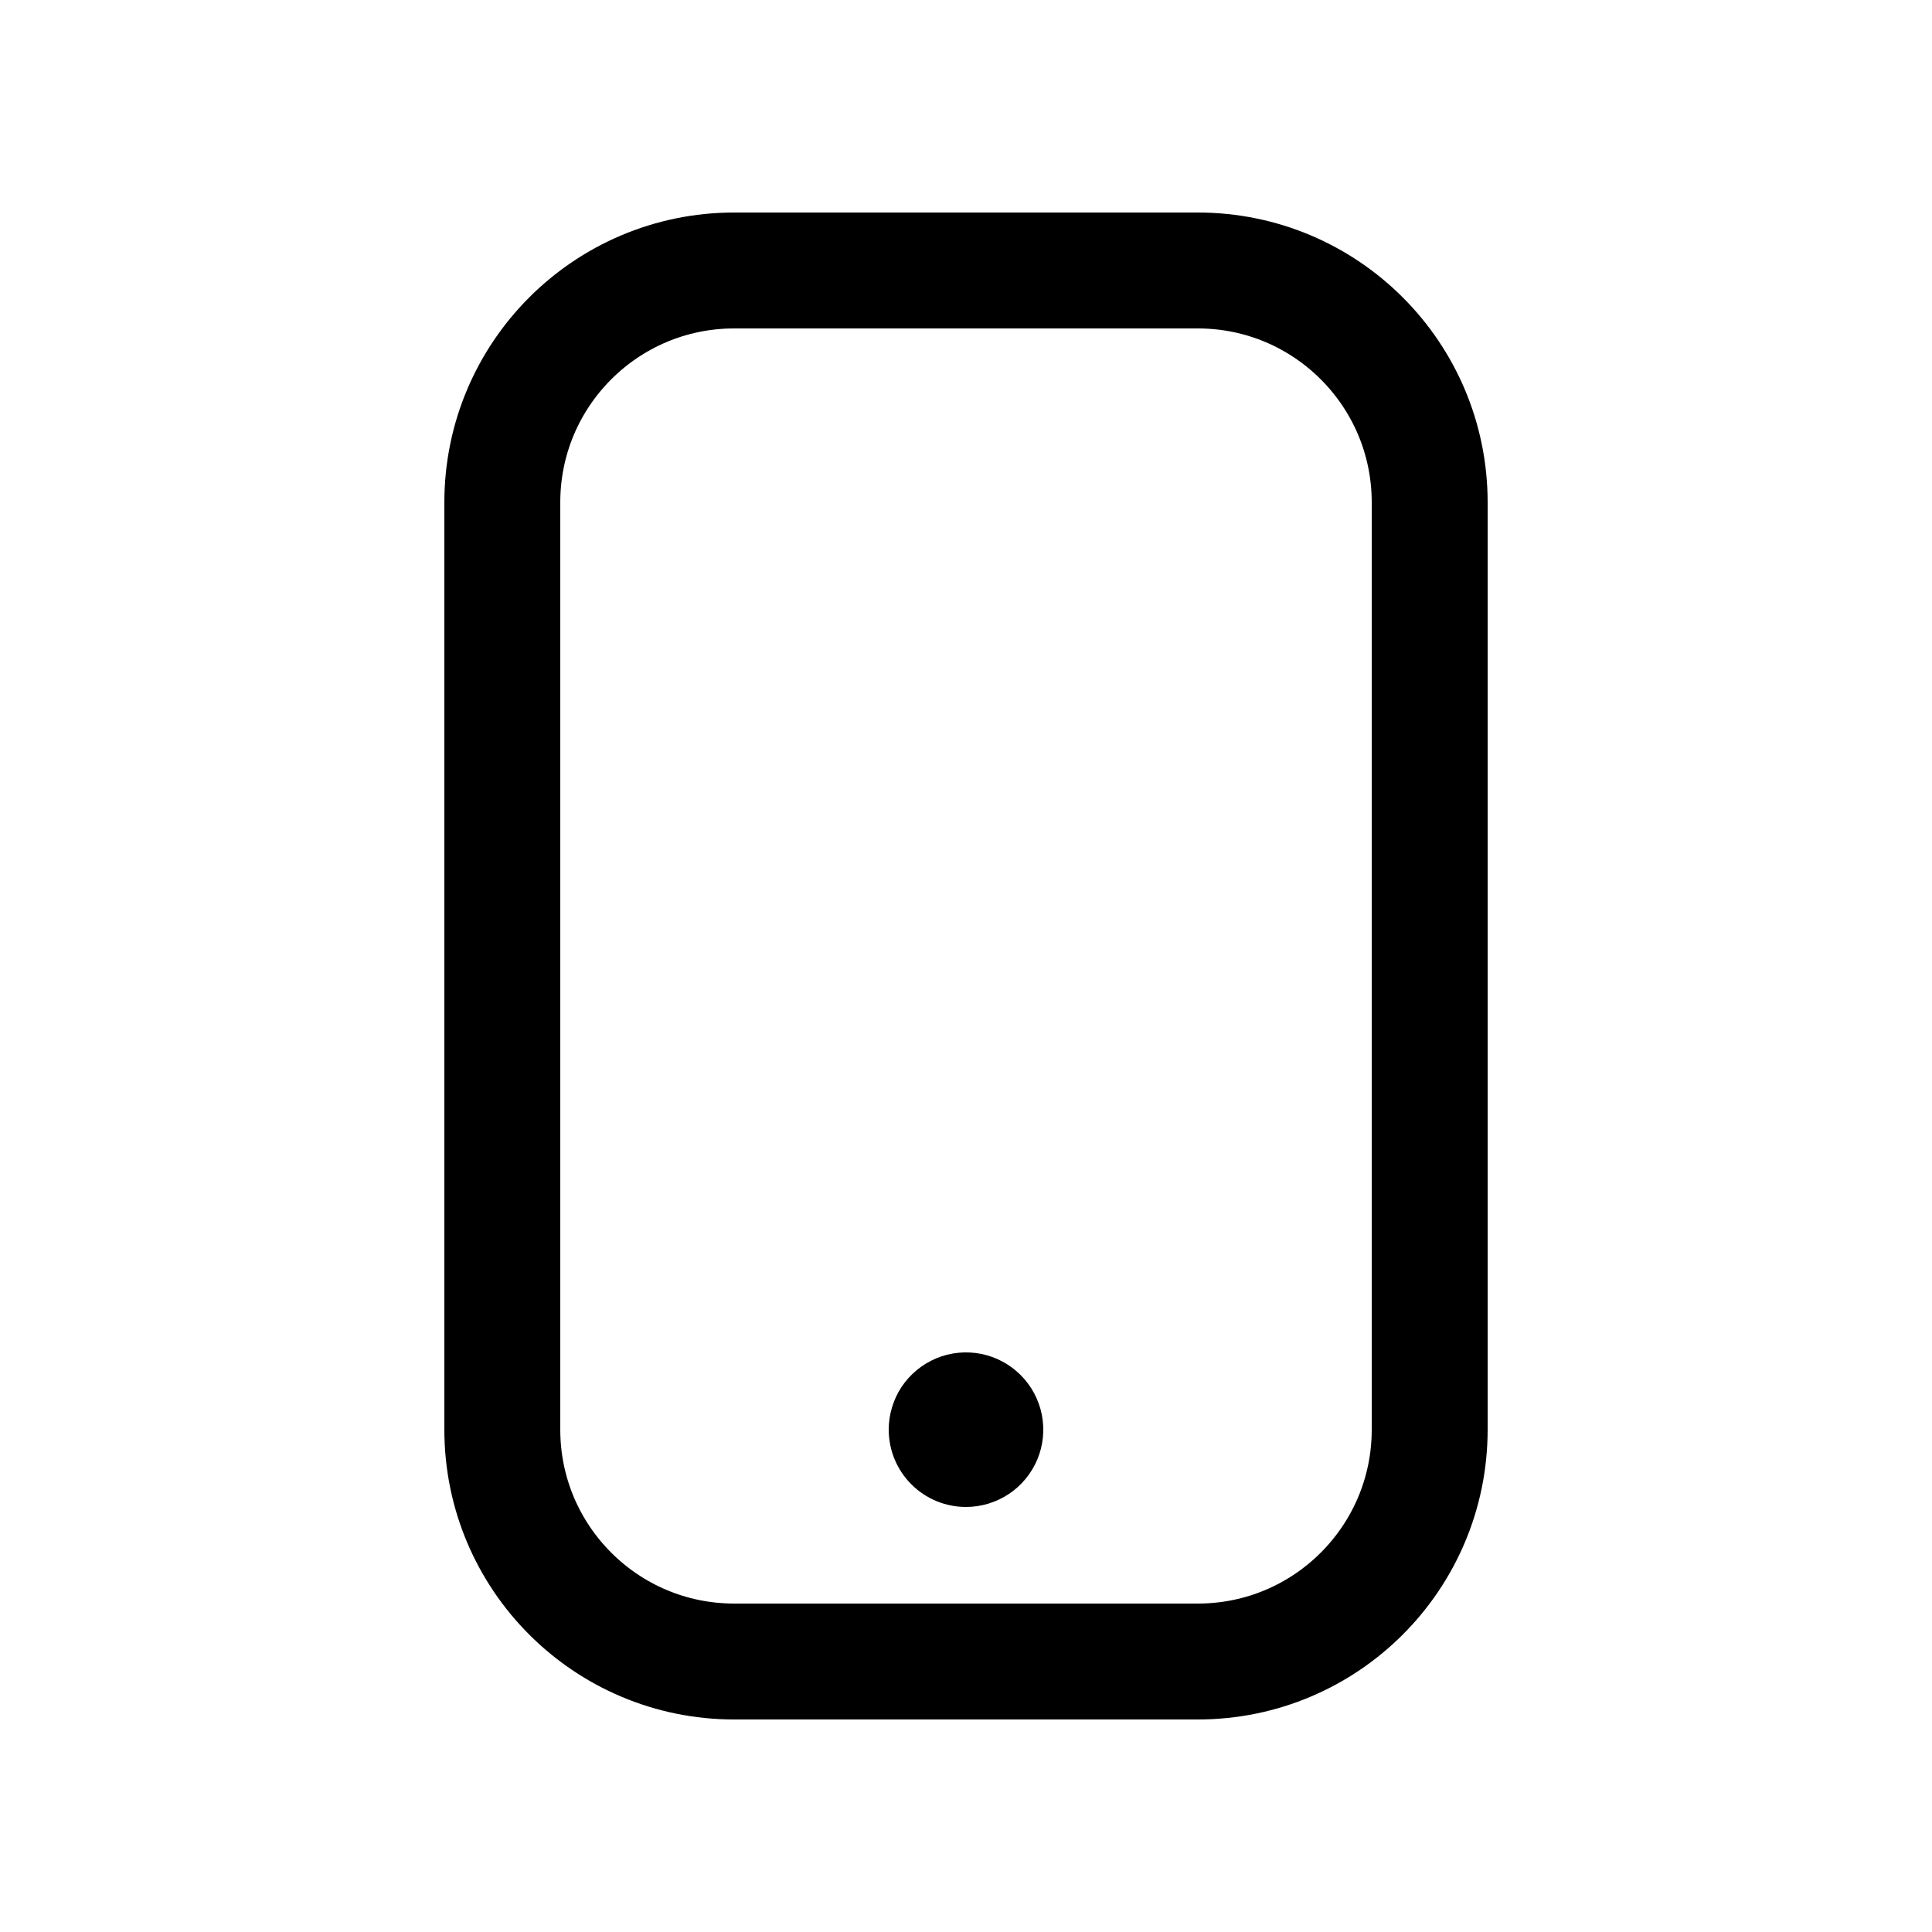
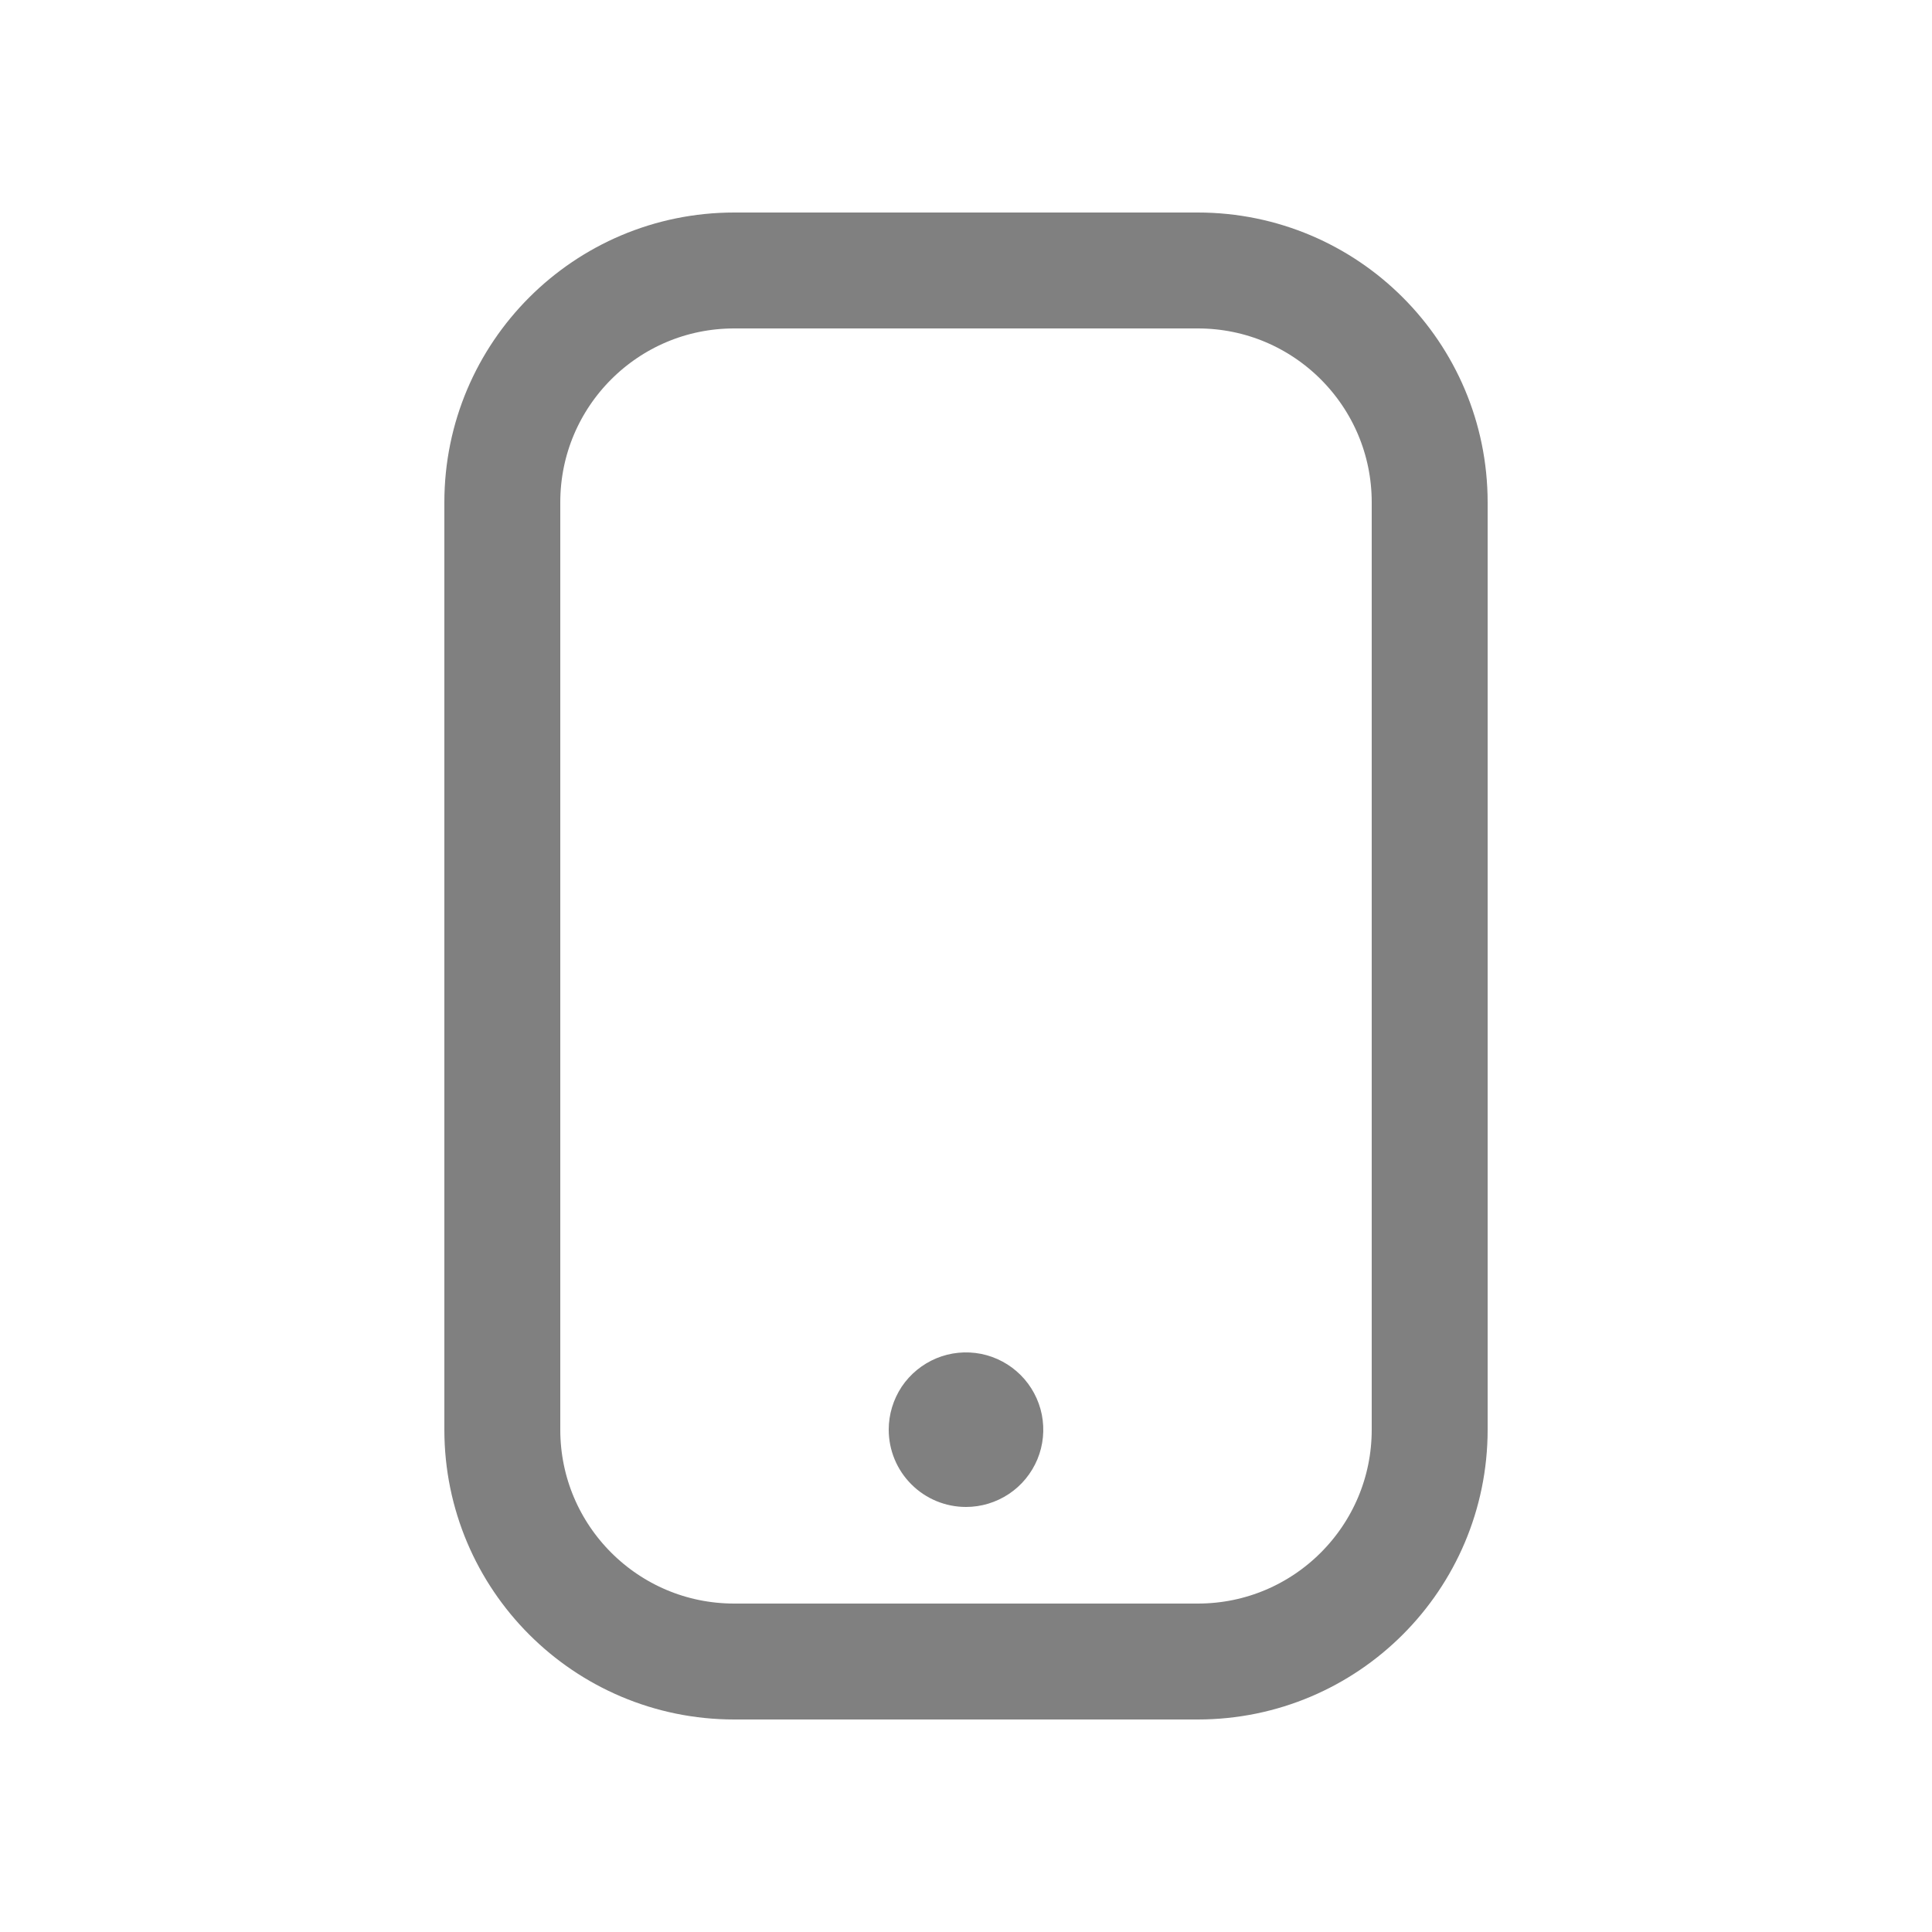
<svg xmlns="http://www.w3.org/2000/svg" width="800px" height="800px" viewBox="0 -0.5 25 25" fill="none">
-   <rect x="6.5" y="3" width="12" height="18" rx="3" stroke="#000000" stroke-width="1.5" stroke-linecap="round" stroke-linejoin="round" />
-   <path d="M12.5 18.5C12.367 18.5 12.241 18.448 12.146 18.354C12.052 18.259 12 18.134 12 18C12 17.901 12.029 17.805 12.084 17.722C12.139 17.64 12.217 17.576 12.309 17.538C12.37 17.513 12.434 17.5 12.5 17.5C12.533 17.5 12.566 17.503 12.598 17.51C12.695 17.529 12.783 17.576 12.854 17.646C12.924 17.717 12.971 17.805 12.99 17.902C13.01 18 13 18.1 12.962 18.191C12.924 18.283 12.86 18.361 12.778 18.416C12.695 18.471 12.599 18.5 12.5 18.5Z" fill="#000000" />
-   <path d="M12.5 19C12.235 19 11.98 18.895 11.793 18.707C11.605 18.52 11.5 18.265 11.5 18C11.5 17.802 11.559 17.609 11.668 17.444C11.778 17.28 11.935 17.152 12.117 17.076C12.3 17 12.501 16.981 12.695 17.019C12.889 17.058 13.067 17.153 13.207 17.293C13.347 17.433 13.442 17.611 13.481 17.805C13.519 17.999 13.5 18.2 13.424 18.383C13.348 18.565 13.22 18.722 13.056 18.831C12.891 18.941 12.698 19 12.5 19Z" fill="#000000" />
+   <rect x="6.5" y="3" width="12" height="18" rx="3" stroke="gray" stroke-width="1.5" stroke-linecap="round" stroke-linejoin="round" />
+   <path d="M12.5 18.5C12.367 18.5 12.241 18.448 12.146 18.354C12.052 18.259 12 18.134 12 18C12 17.901 12.029 17.805 12.084 17.722C12.139 17.64 12.217 17.576 12.309 17.538C12.37 17.513 12.434 17.5 12.5 17.5C12.533 17.5 12.566 17.503 12.598 17.51C12.695 17.529 12.783 17.576 12.854 17.646C12.924 17.717 12.971 17.805 12.99 17.902C13.01 18 13 18.1 12.962 18.191C12.924 18.283 12.86 18.361 12.778 18.416C12.695 18.471 12.599 18.5 12.5 18.5Z" fill="gray" />
+   <path d="M12.5 19C12.235 19 11.98 18.895 11.793 18.707C11.605 18.52 11.5 18.265 11.5 18C11.5 17.802 11.559 17.609 11.668 17.444C11.778 17.28 11.935 17.152 12.117 17.076C12.3 17 12.501 16.981 12.695 17.019C12.889 17.058 13.067 17.153 13.207 17.293C13.347 17.433 13.442 17.611 13.481 17.805C13.519 17.999 13.5 18.2 13.424 18.383C13.348 18.565 13.22 18.722 13.056 18.831C12.891 18.941 12.698 19 12.5 19Z" fill="gray" />
</svg>
